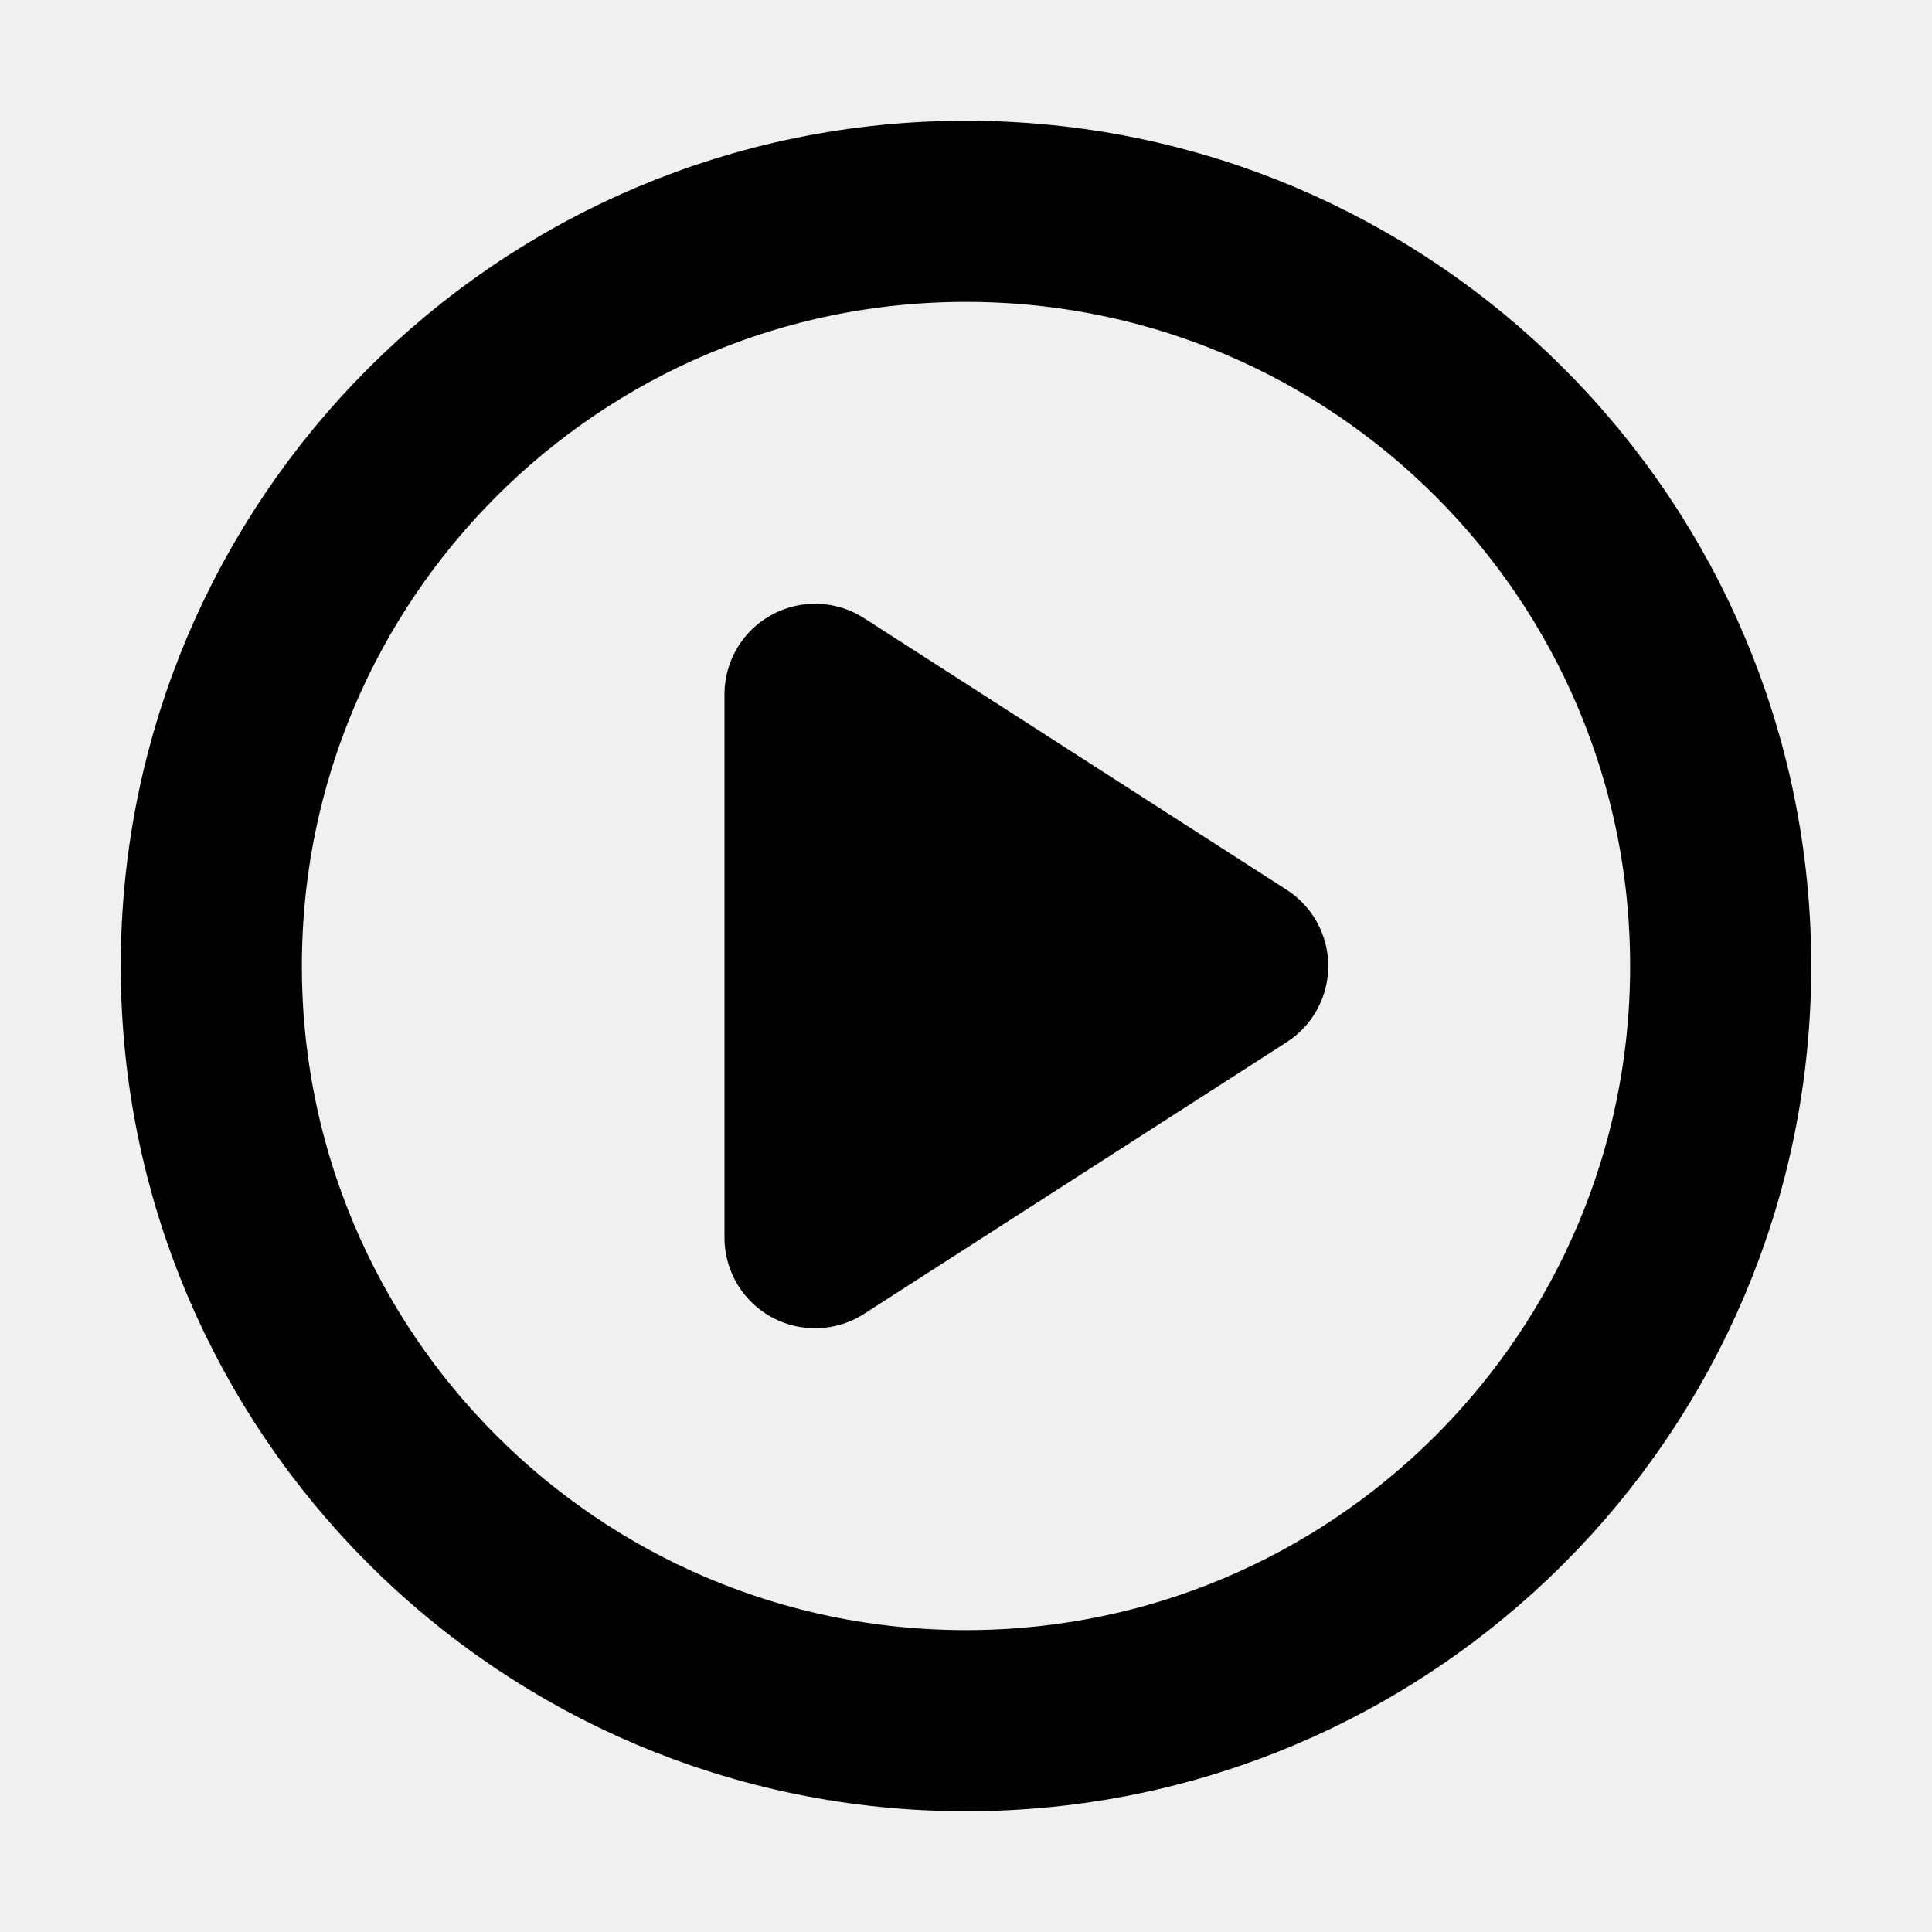
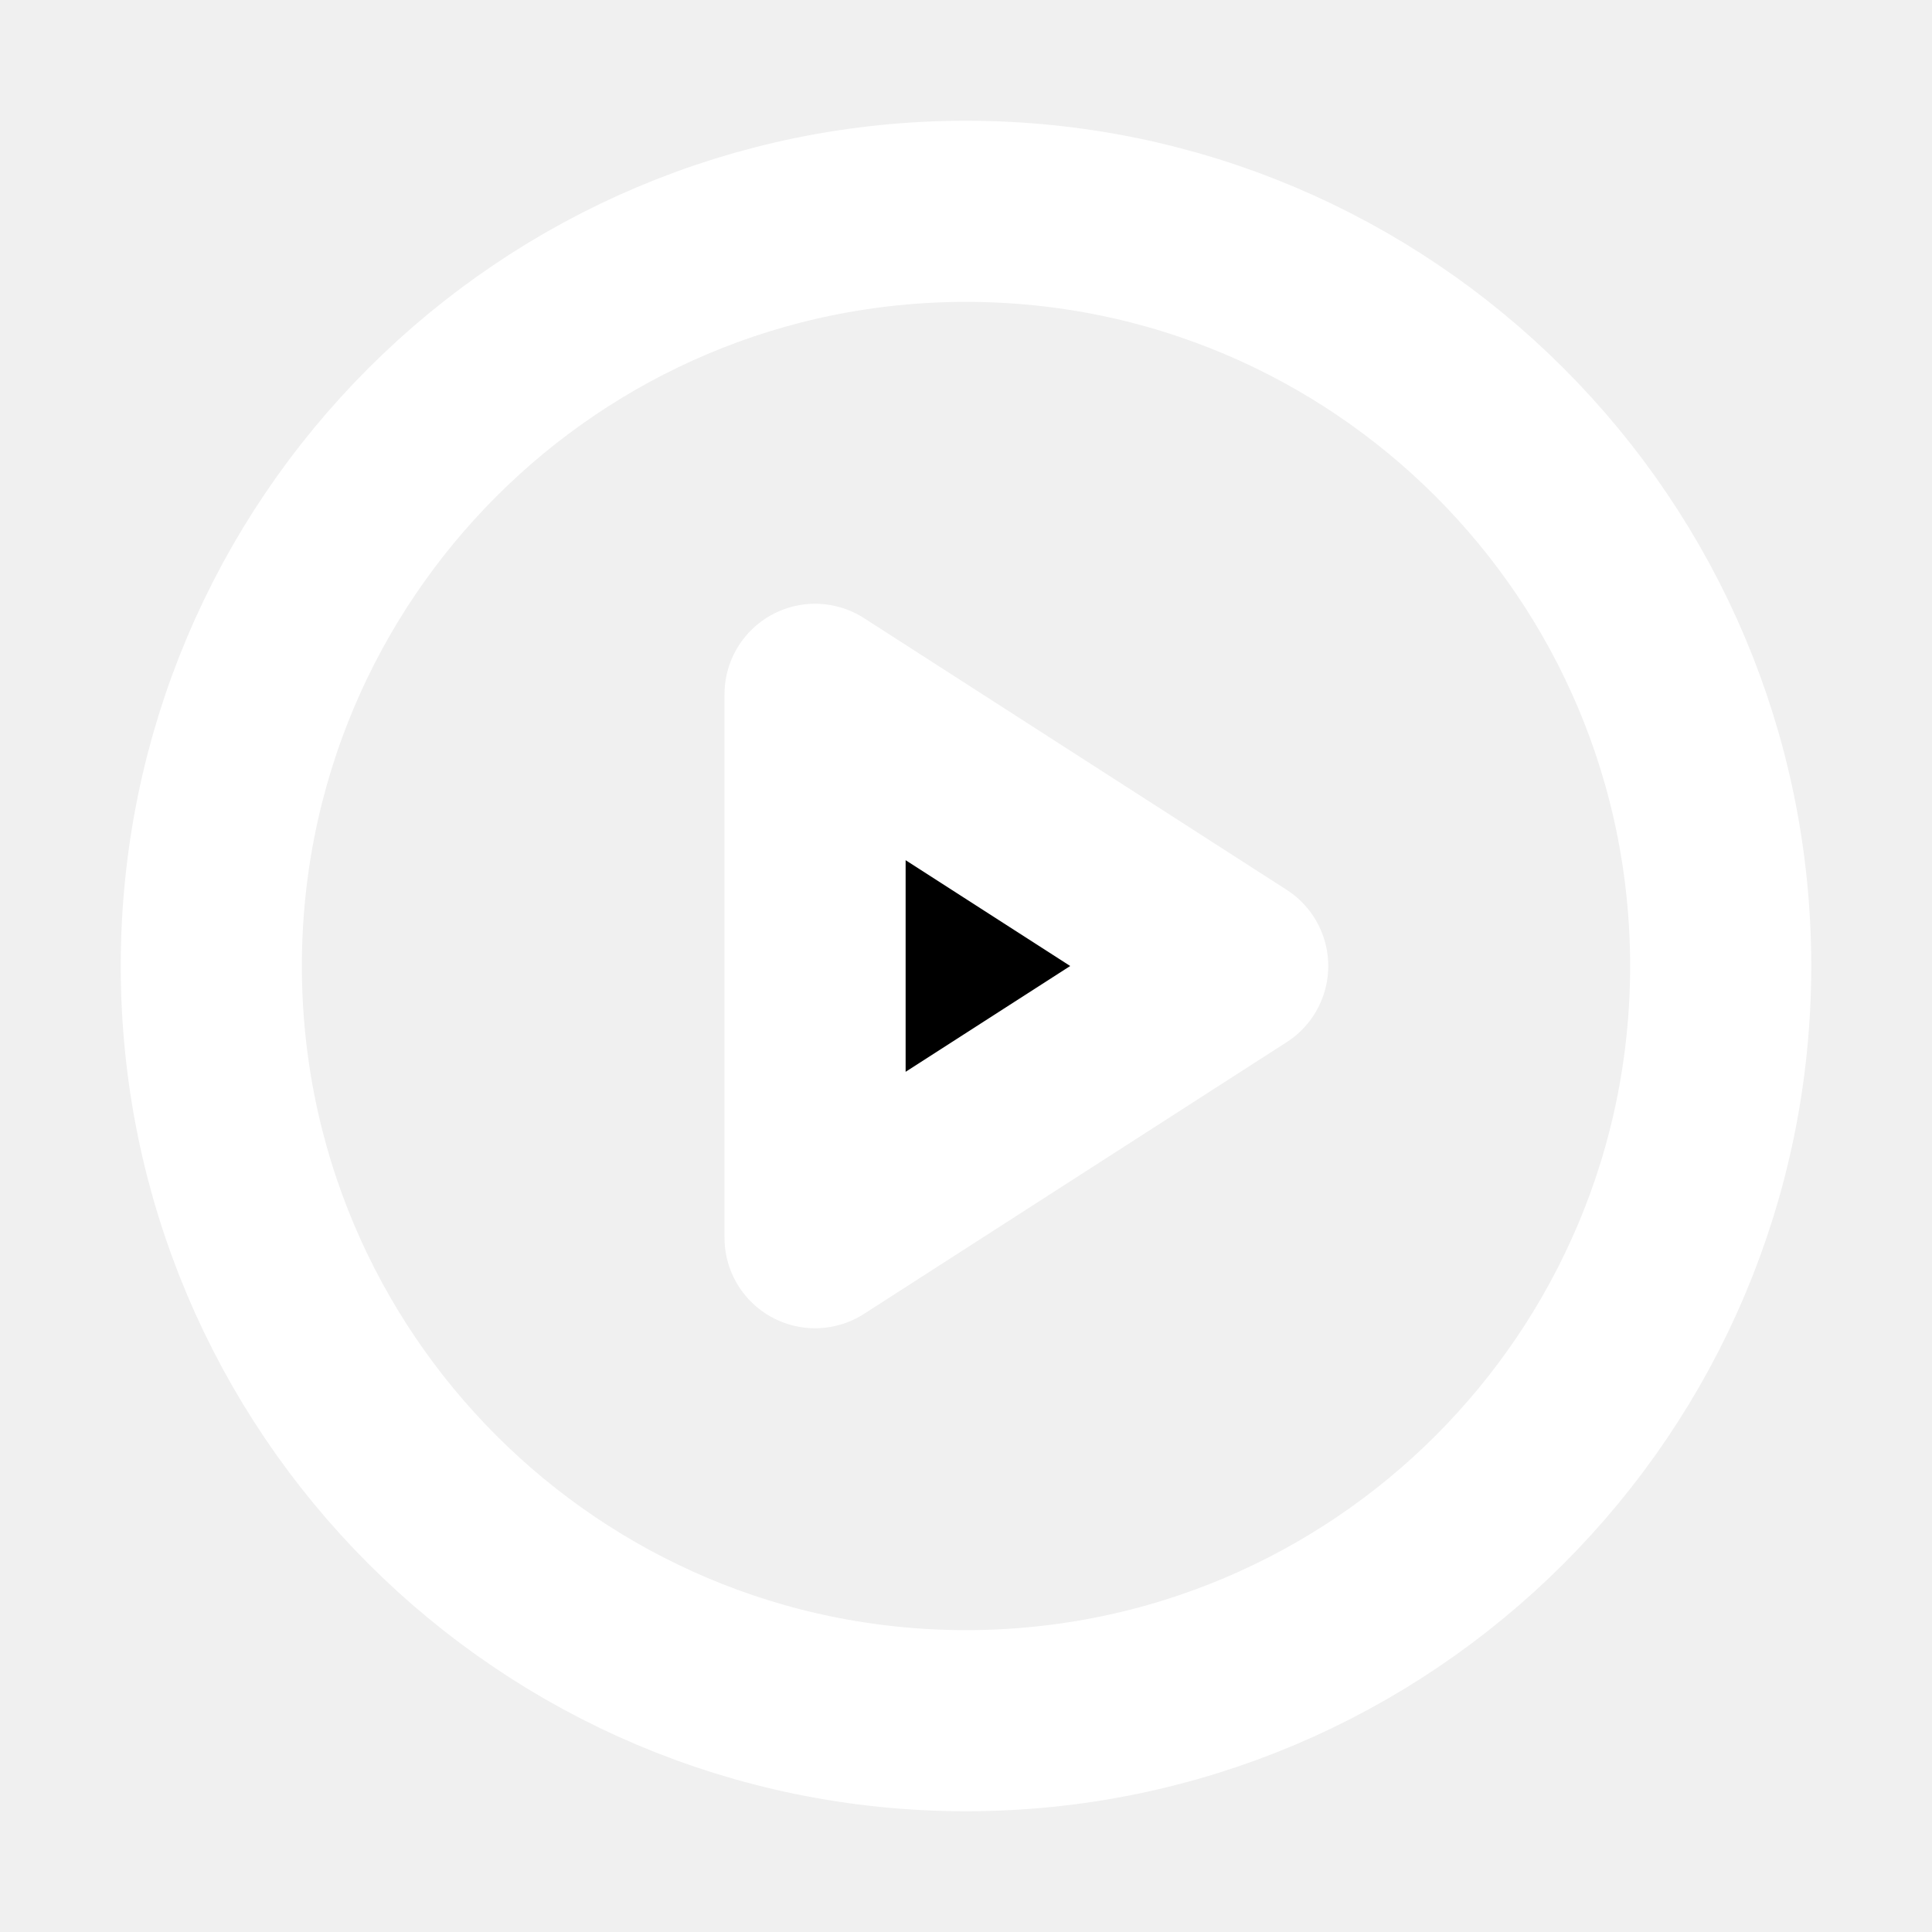
<svg xmlns="http://www.w3.org/2000/svg" width="32" height="32" viewBox="0 0 16 16" fill="none">
-   <path d="M6.75 10.25V5.75L10.25 8L6.75 10.25Z" fill="black" stroke="black" stroke-width="1.5" stroke-linecap="round" stroke-linejoin="round" />
-   <circle cx="8" cy="8" r="6.25" stroke="black" stroke-width="1.5" stroke-linecap="round" stroke-linejoin="round" />
+   <path d="M6.75 10.25V5.75L10.25 8L6.75 10.25Z" fill="black" stroke="white" stroke-width="1.5" stroke-linecap="round" stroke-linejoin="round" />
+   <circle cx="8" cy="8" r="6.25" stroke="white" stroke-width="1.5" stroke-linecap="round" stroke-linejoin="round" />
</svg>
